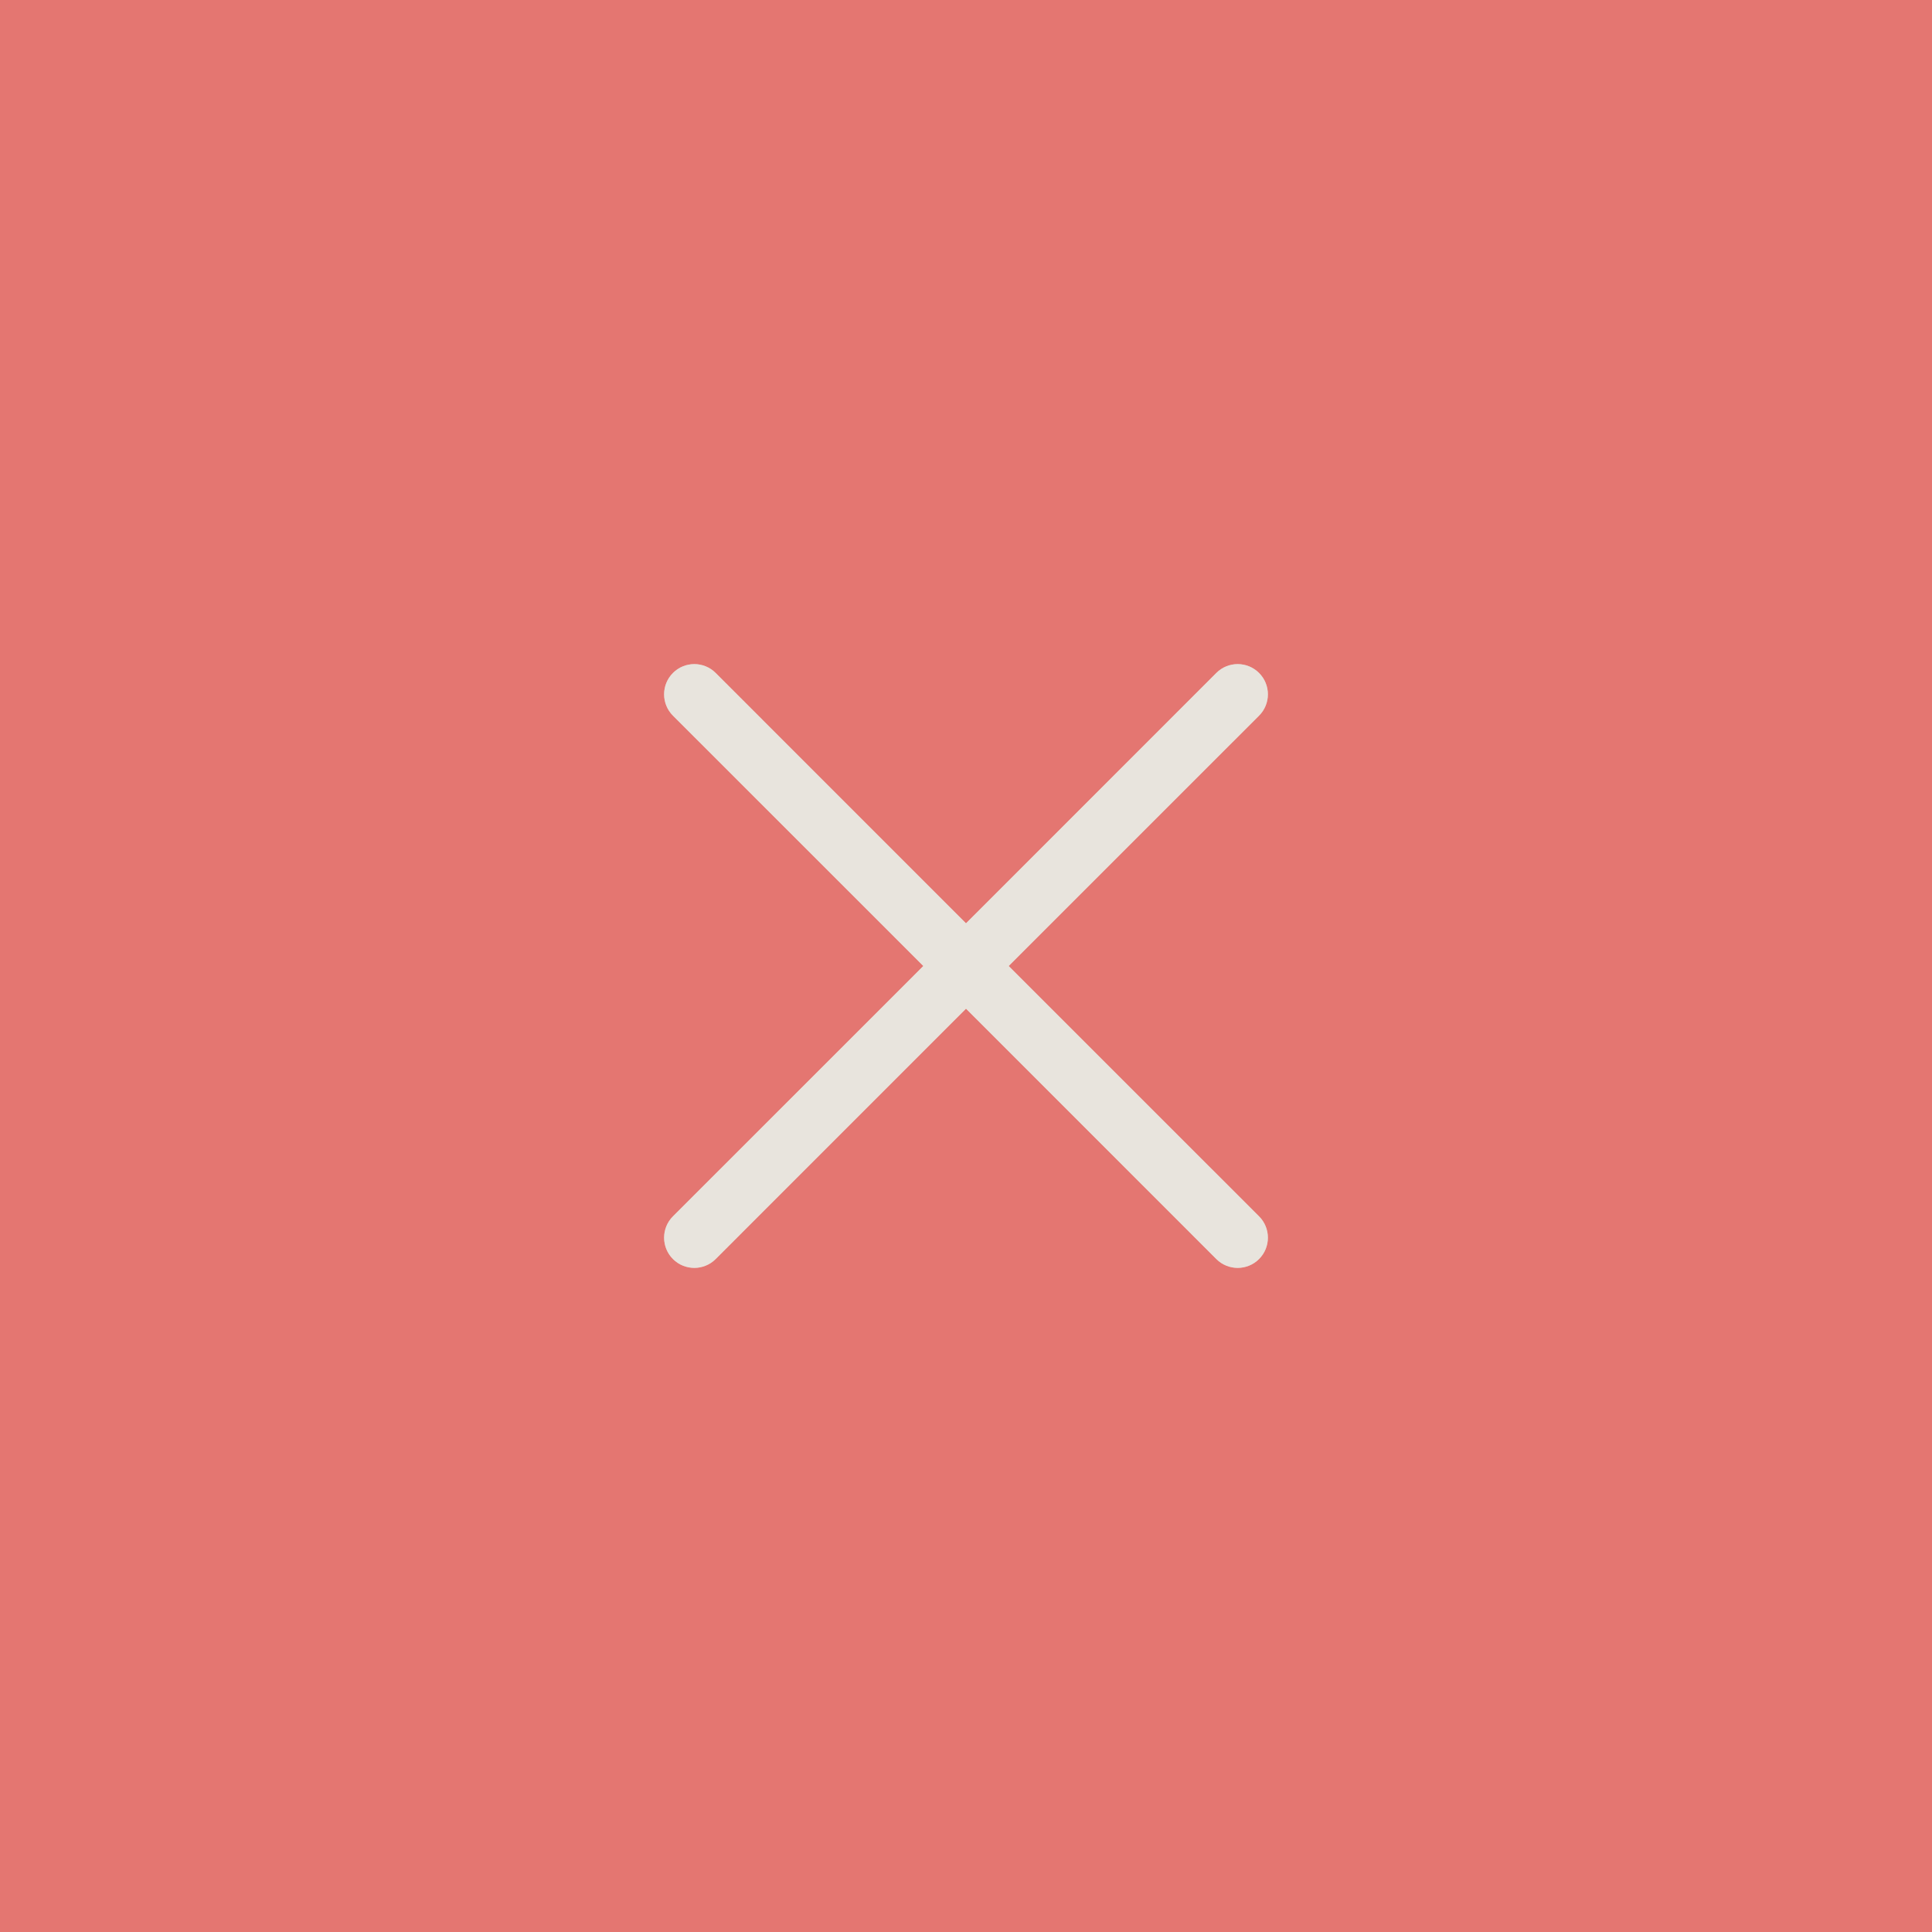
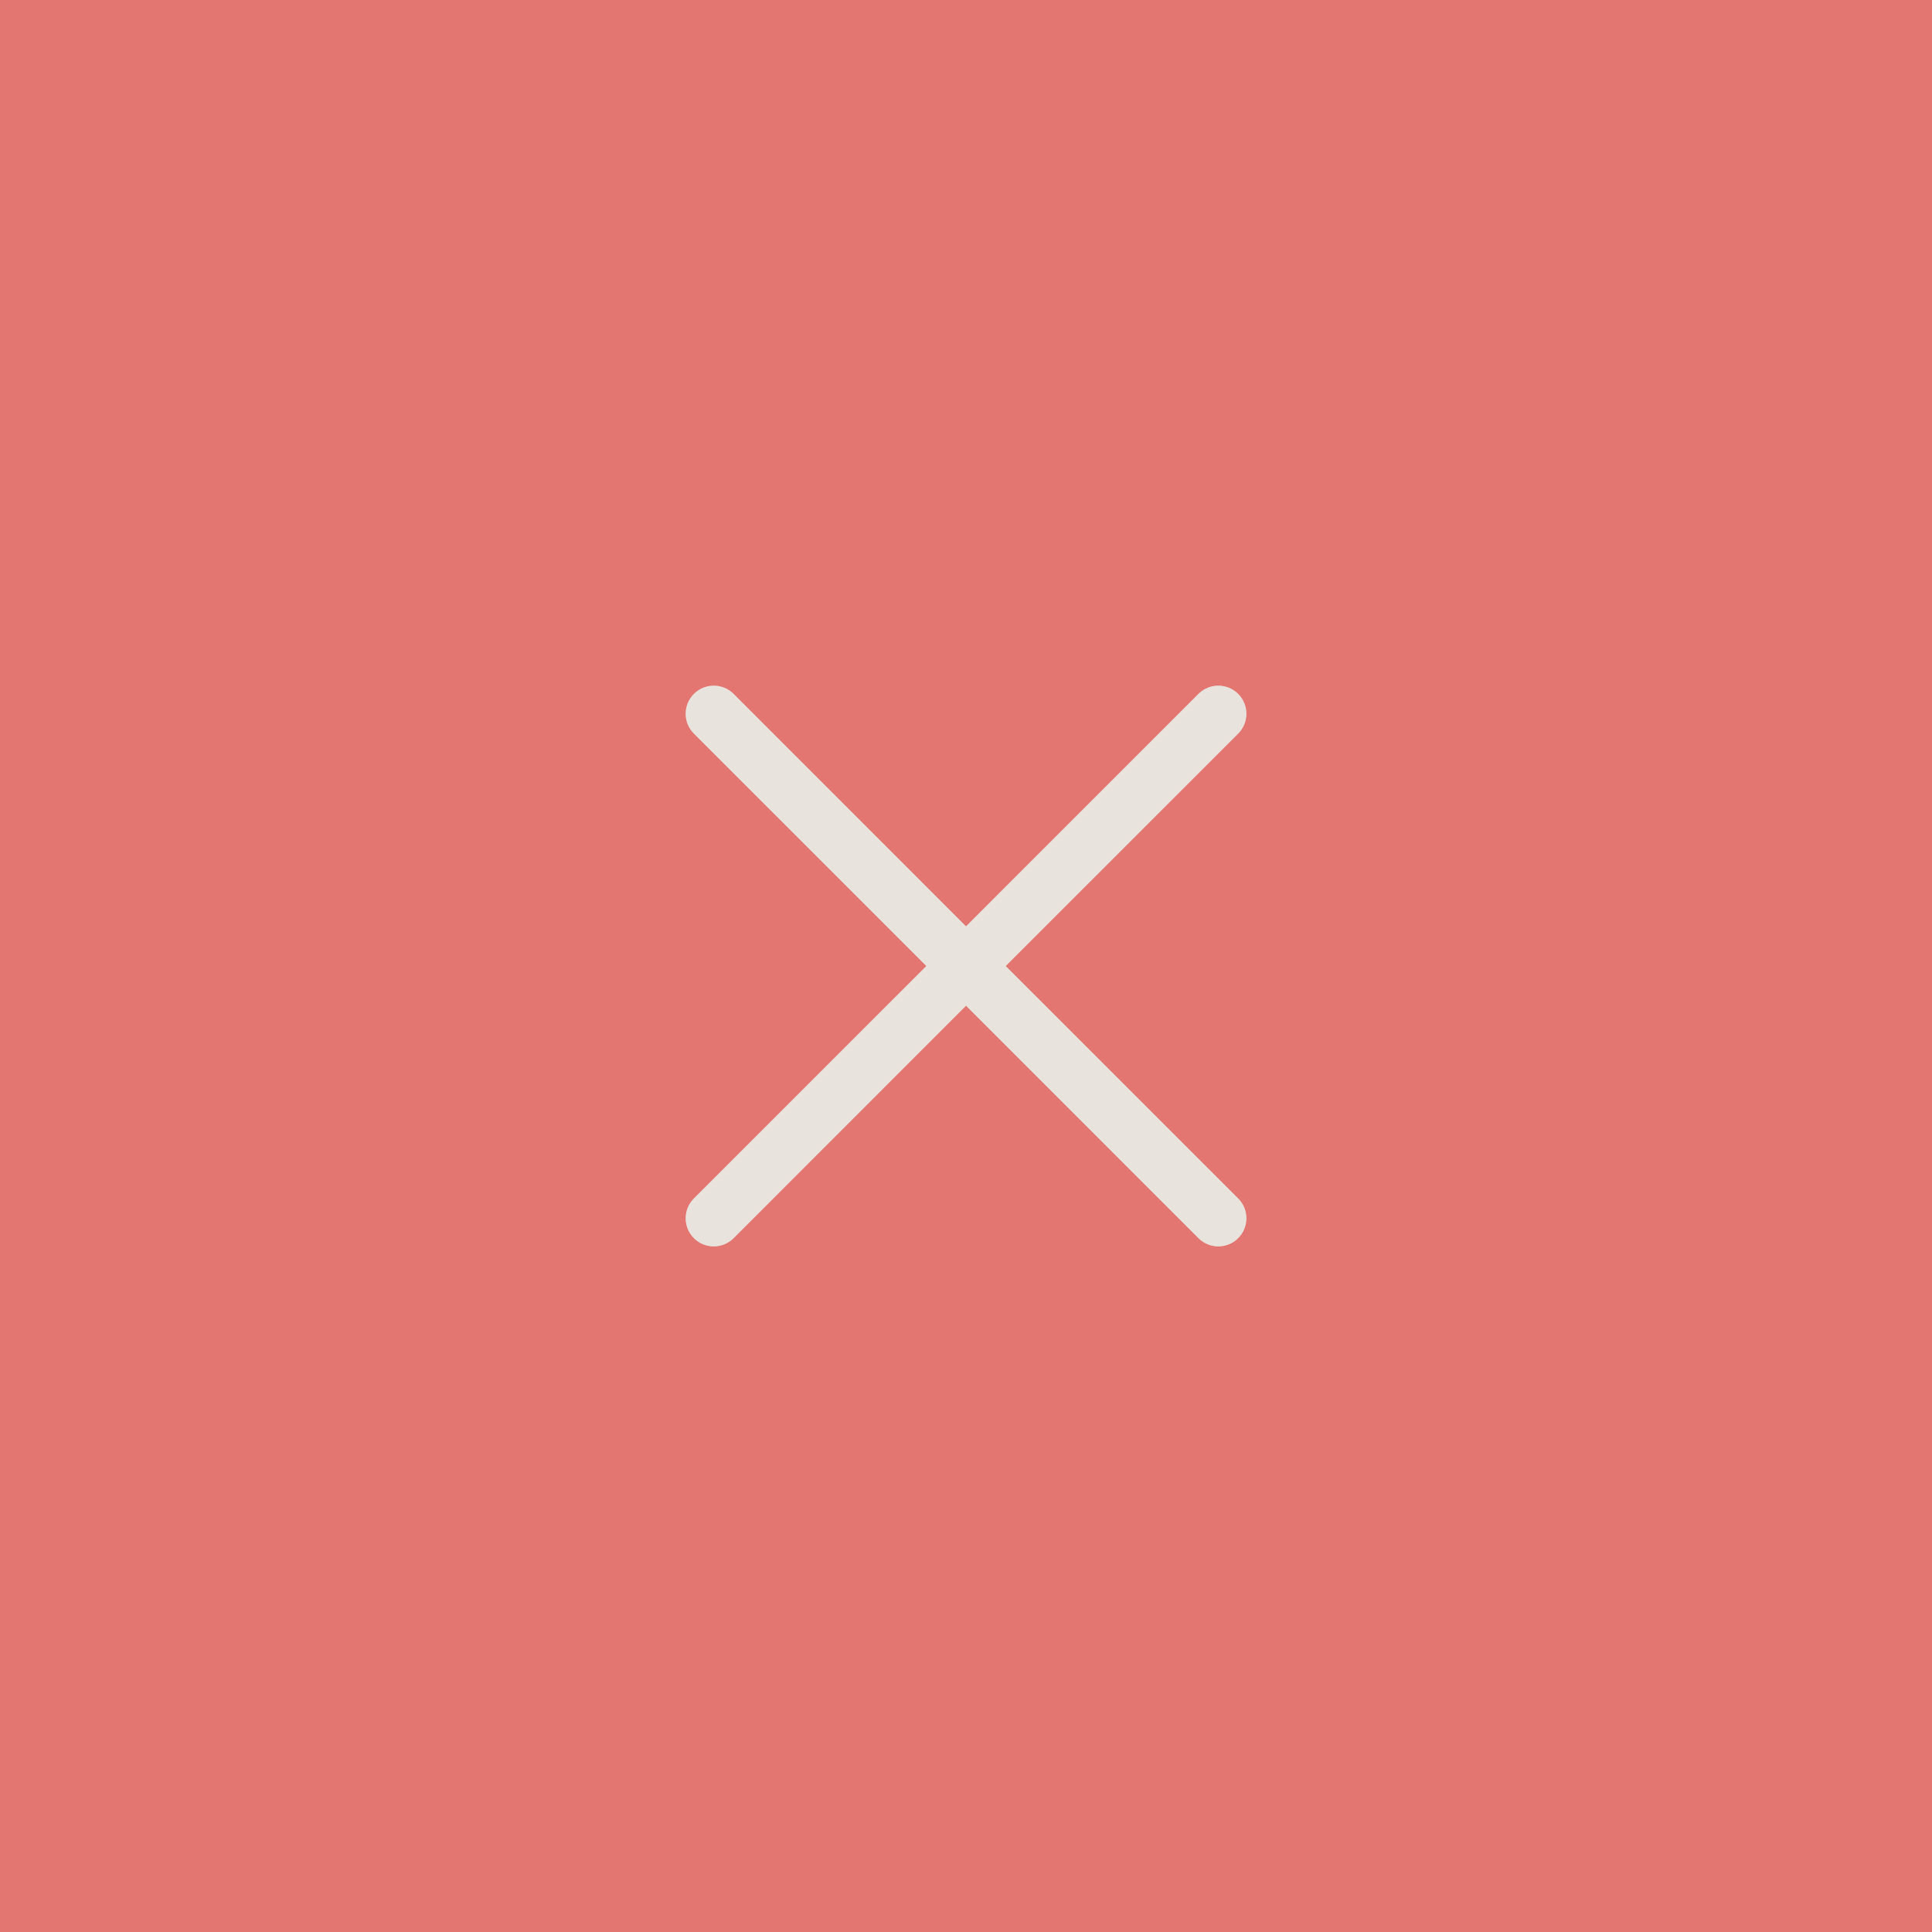
<svg xmlns="http://www.w3.org/2000/svg" width="24" height="24">
  <g id="active-center">
    <rect x="0" y="0" width="24" height="24" fill="#000" fill-opacity="0" />
-     <g transform="translate(6,6) scale(0.046875)">
+     <g transform="translate(6.429,6.429) scale(0.04352679)">
      <path d="M205.66,194.34a8,8,0,0,1-11.32,11.32L128,139.31,61.66,205.66a8,8,0,0,1-11.32-11.32L116.69,128,50.34,61.66A8,8,0,0,1,61.66,50.34L128,116.69l66.34-66.35a8,8,0,0,1,11.32,11.32L139.31,128Z" fill="#e8e4dd" opacity="0.85" />
    </g>
  </g>
  <g id="hover-center">
    <rect x="0" y="0" width="24" height="24" fill="#000" fill-opacity="0" />
    <rect x="0" y="0" width="24" height="24" fill="#e0655f" opacity="0.75" />
-     <g transform="translate(6,6) scale(0.046875)">
+     <g transform="translate(6.429,6.429) scale(0.04352679)">
      <path d="M205.66,194.34a8,8,0,0,1-11.32,11.32L128,139.31,61.66,205.66a8,8,0,0,1-11.32-11.32L116.69,128,50.34,61.66A8,8,0,0,1,61.66,50.34L128,116.69l66.34-66.35a8,8,0,0,1,11.32,11.32L139.31,128Z" fill="#e8e4dd" opacity="1" />
    </g>
  </g>
  <g id="pressed-center">
    <rect x="0" y="0" width="24" height="24" fill="#000" fill-opacity="0" />
    <rect x="0" y="0" width="24" height="24" fill="#e0655f" opacity="0.55" />
-     <g transform="translate(6,6) scale(0.046875)">
+     <g transform="translate(6.429,6.429) scale(0.04352679)">
      <path d="M205.66,194.34a8,8,0,0,1-11.32,11.32L128,139.31,61.66,205.66a8,8,0,0,1-11.32-11.32L116.69,128,50.34,61.66A8,8,0,0,1,61.66,50.34L128,116.69l66.34-66.35a8,8,0,0,1,11.32,11.32L139.31,128Z" fill="#e8e4dd" opacity="1" />
    </g>
  </g>
  <g id="deactivated-center">
    <rect x="0" y="0" width="24" height="24" fill="#000" fill-opacity="0" />
-     <g transform="translate(6,6) scale(0.046875)">
+     <g transform="translate(6.429,6.429) scale(0.04352679)">
      <path d="M205.66,194.34a8,8,0,0,1-11.32,11.32L128,139.31,61.66,205.66a8,8,0,0,1-11.32-11.32L116.69,128,50.34,61.66A8,8,0,0,1,61.66,50.34L128,116.69l66.34-66.35a8,8,0,0,1,11.32,11.32L139.31,128Z" fill="#e8e4dd" opacity="0.3" />
    </g>
  </g>
</svg>
